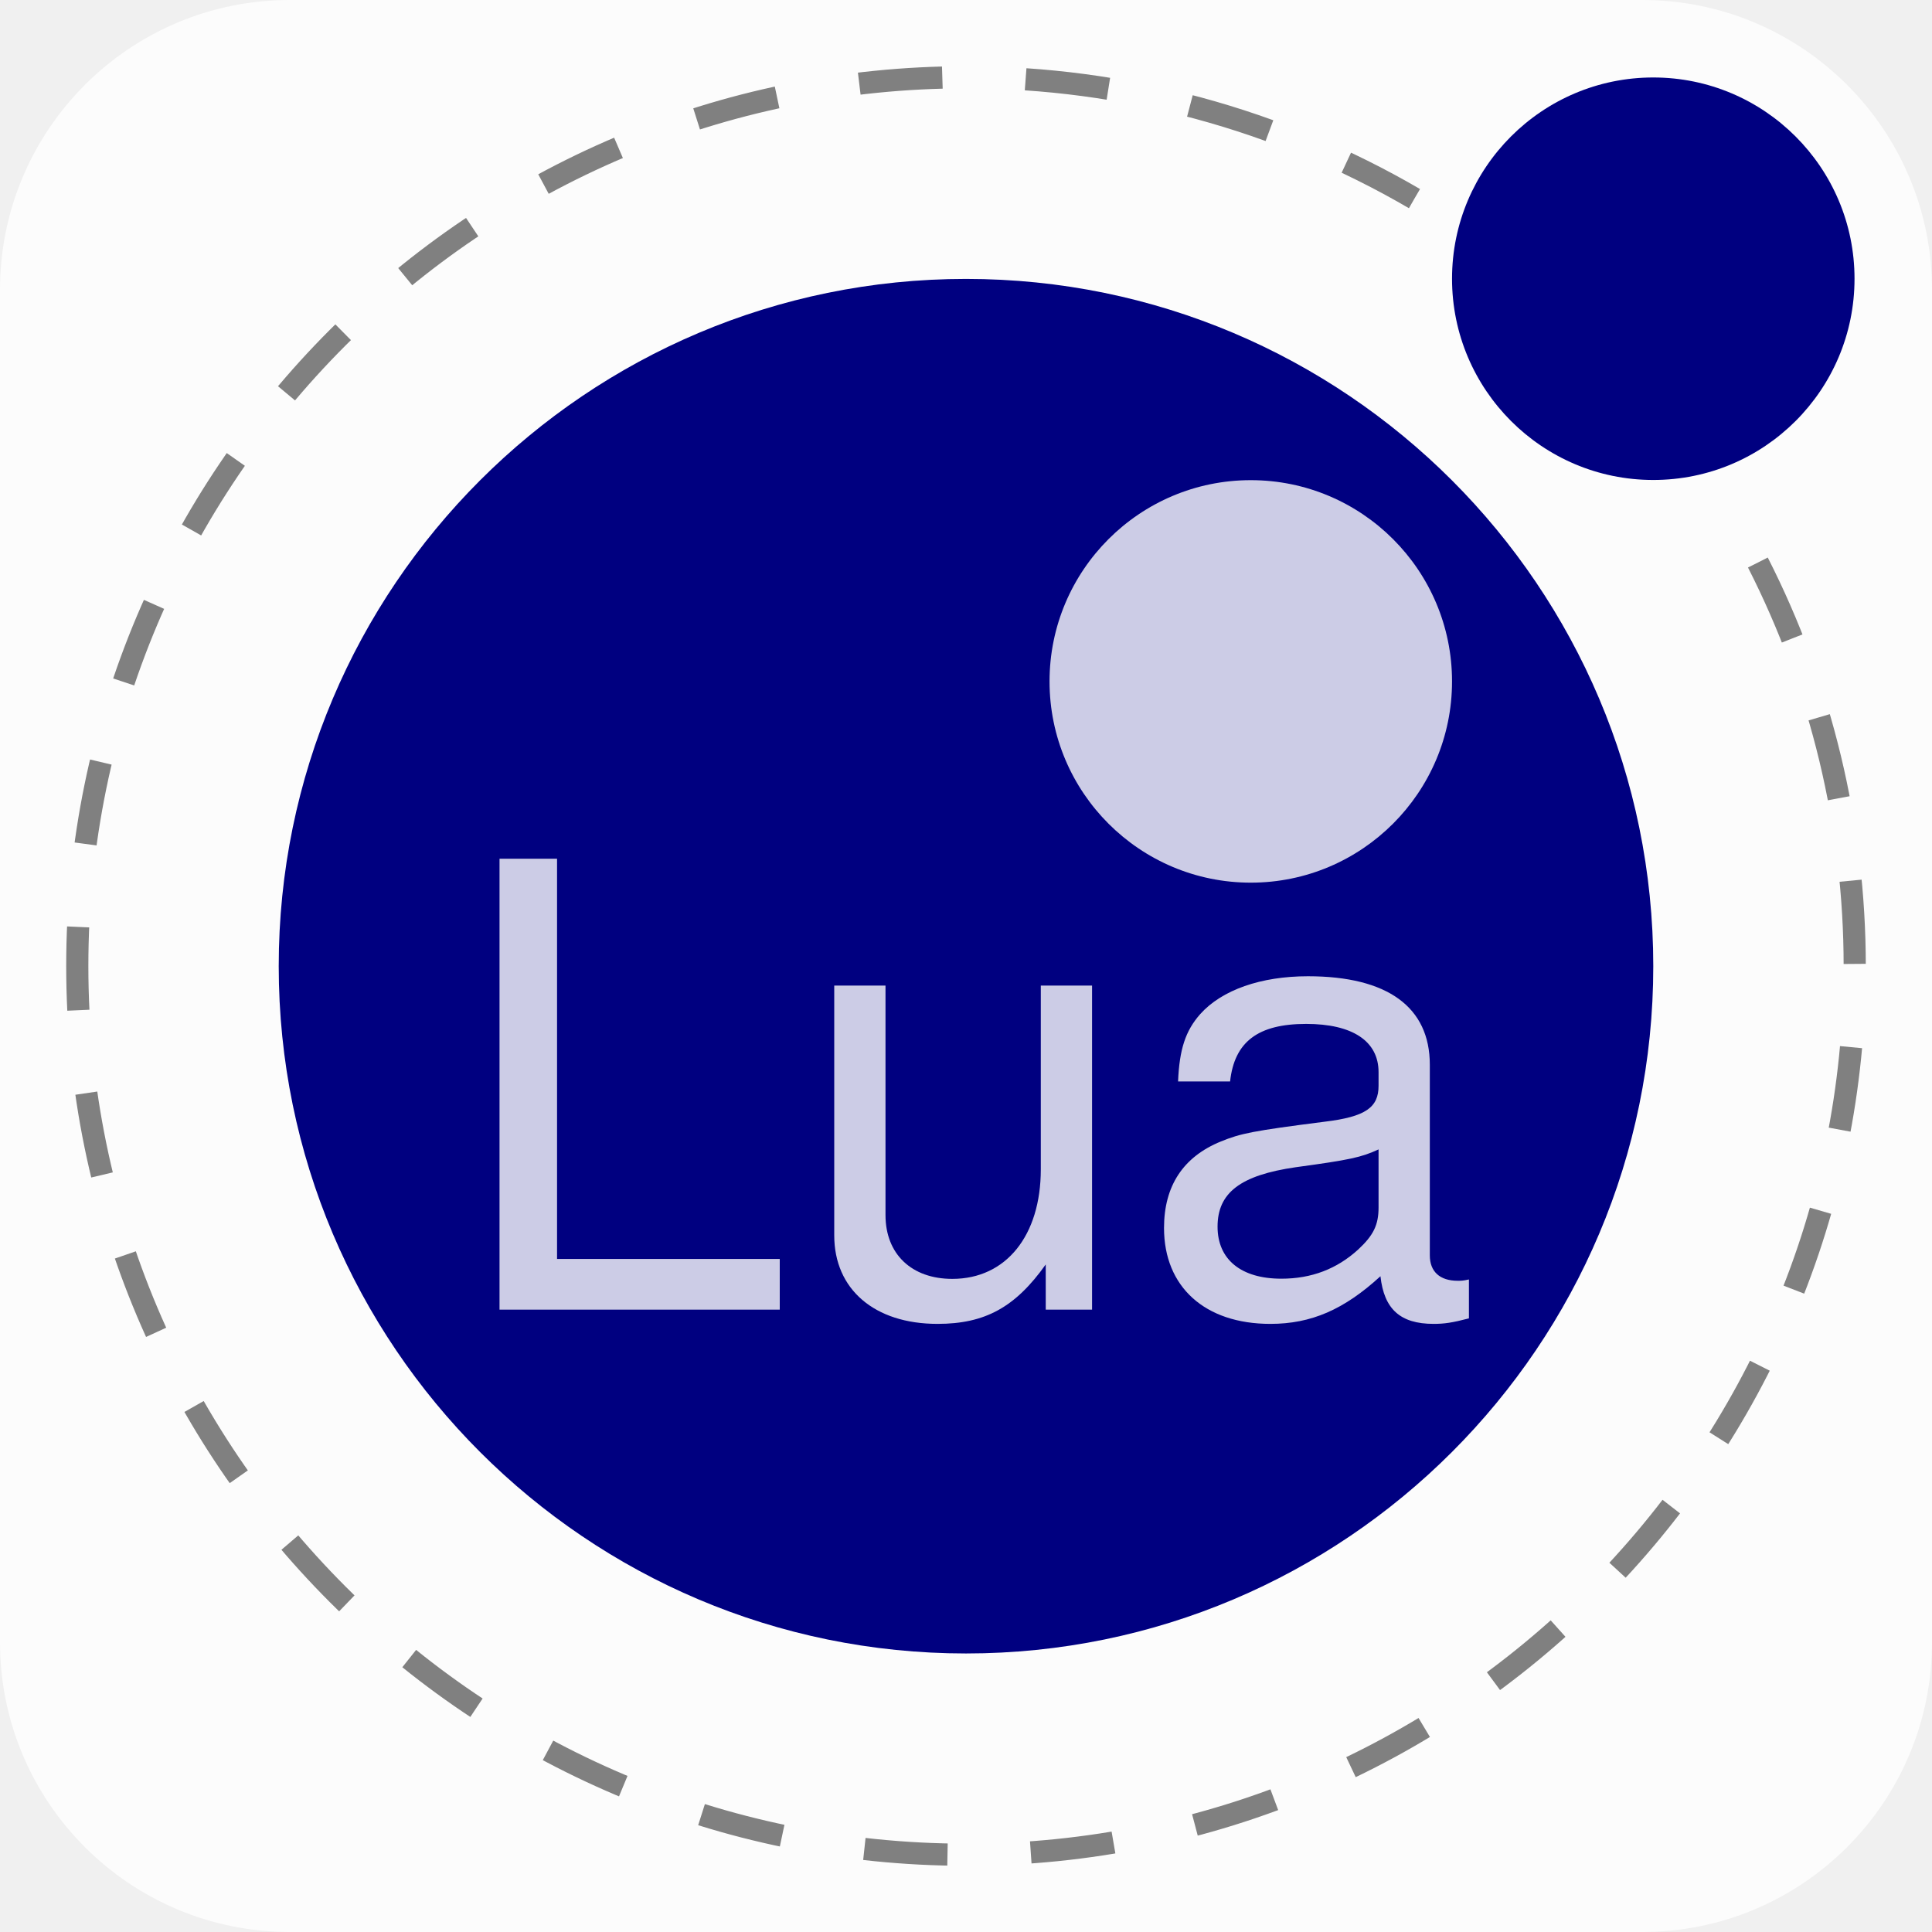
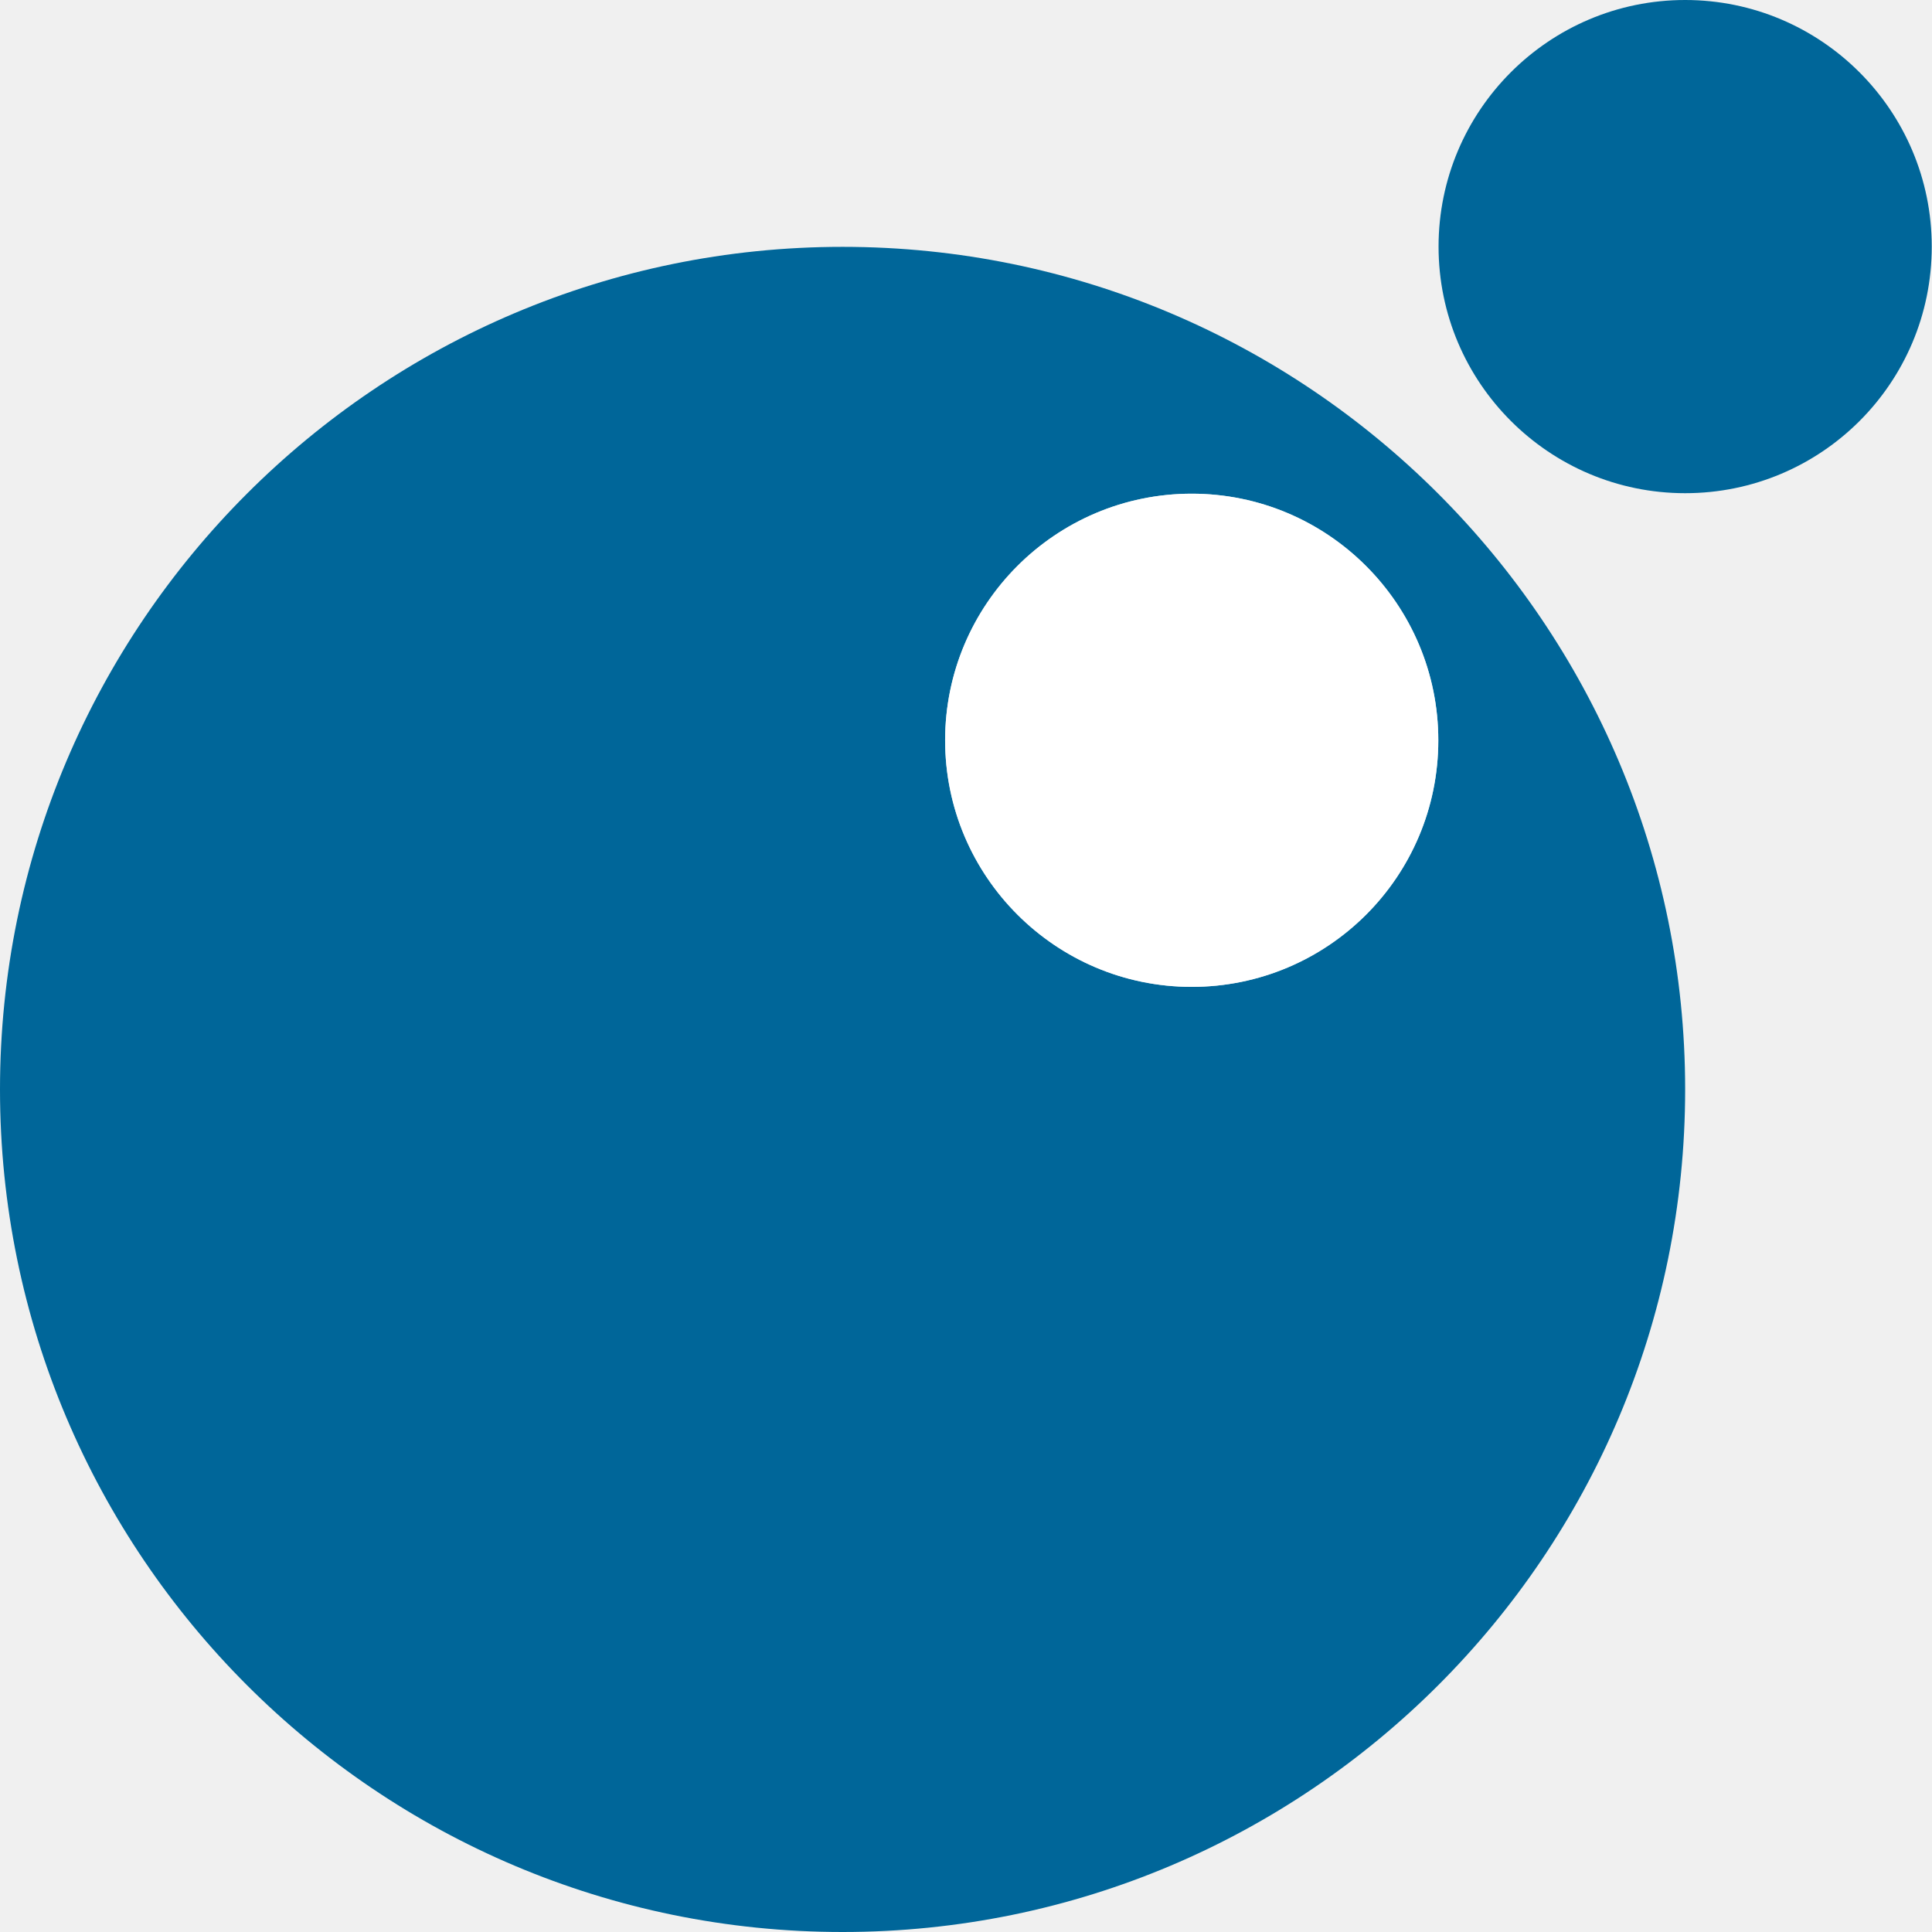
- <svg xmlns="http://www.w3.org/2000/svg" viewBox="0 0 947 947" width="947" height="947">
-   <rect width="100%" height="100%" rx="15%" fill="#ffffff" fill-opacity=".8" />
-   <path d="m810.38,473.593c0,-185.935 -150.945,-336.88 -336.88,-336.88s-336.88,150.945 -336.88,336.88c0,185.935 150.945,336.88 336.88,336.88s336.88,-150.945 336.88,-336.88" fill="#000080" />
-   <path d="m711.736,334.002c0,-54.441 -44.204,-98.644 -98.644,-98.644s-98.644,44.204 -98.644,98.644c0,54.441 44.204,98.644 98.644,98.644s98.644,-44.204 98.644,-98.644" fill="#FFFFFF" fill-opacity=".8" />
-   <path d="m909.024,136.62c0,-54.441 -44.204,-98.644 -98.644,-98.644s-98.644,44.204 -98.644,98.644c0,54.441 44.204,98.644 98.644,98.644s98.644,-44.111 98.644,-98.644" fill="#000080" />
-   <path d="m273.047,617.093l109.16,0l0,24.847l-137.358,0l0,-221.019l28.197,0l0,196.172z" fill="#FFFFFF" fill-opacity=".8" />
-   <path d="m512.586,641.94l0,-22.148c-14.89,20.939 -29.686,29.128 -53.045,29.128c-30.896,0 -50.625,-16.937 -50.625,-43.366l0,-122.468l25.126,0l0,112.51c0,19.077 12.749,31.268 32.757,31.268c26.336,0 43.366,-21.218 43.366,-53.696l0,-90.083l25.126,0l0,158.855l-22.707,0z" fill="#FFFFFF" fill-opacity=".8" />
-   <path d="m720.018,646.221c-8.189,2.14 -12.098,2.699 -17.309,2.699c-16.379,0 -24.289,-7.259 -26.057,-23.358c-17.868,16.379 -33.967,23.358 -53.975,23.358c-32.106,0 -52.114,-18.147 -52.114,-46.996c0,-20.66 9.399,-34.898 27.918,-42.436c9.678,-3.909 15.169,-5.118 50.904,-9.678c20.008,-2.42 26.336,-6.98 26.336,-17.588l0,-6.7c0,-15.169 -12.749,-23.637 -35.456,-23.637c-23.637,0 -35.177,8.748 -37.317,28.197l-25.499,0c0.651,-15.727 3.629,-24.847 10.888,-33.037c10.609,-11.819 29.686,-18.519 52.765,-18.519c39.086,0 59.745,15.169 59.745,43.366l0,93.433c0,7.91 4.839,12.47 13.68,12.47c1.489,0 2.699,0 5.491,-0.651l0,19.077zm-44.297,-82.824c-8.469,3.909 -13.959,5.118 -40.668,8.748c-26.988,3.909 -38.248,12.47 -38.248,29.128c0,16.1 11.54,25.499 31.268,25.499c14.89,0 27.267,-4.839 37.597,-14.238c7.538,-6.98 10.051,-12.098 10.051,-20.66l0,-28.477z" fill="#FFFFFF" fill-opacity=".8" />
-   <path d="m861.657,275.746c31.175,61.234 47.461,128.982 47.461,197.754c0,240.469 -195.148,435.618 -435.618,435.618s-435.618,-195.148 -435.618,-435.618c0,-240.469 195.148,-435.618 435.618,-435.618c77.334,0 153.178,20.566 219.81,59.466" fill="none" stroke="#808080" stroke-dasharray="40.847" stroke-miterlimit="10" stroke-width="10.861" />
+ <svg xmlns="http://www.w3.org/2000/svg" version="1.1" id="Layer_1" x="0px" y="0px" viewBox="0 0 772.4 772.5" style="enable-background:new 0 0 772.4 772.5;" xml:space="preserve">
+   <style type="text/css">
+ 	.st0{fill:#006699;}
+ 	.st1{fill:#FFFFFF;fill-opacity:0.8;}
+ 	.st2{fill:#FFFFFF;}
+ </style>
+   <path class="st0" d="M673.8,435.6c0-185.9-150.9-336.9-336.9-336.9S0,249.7,0,435.6s150.9,336.9,336.9,336.9  S673.8,621.6,673.8,435.6" />
+   <path class="st1" d="M575.1,296c0-54.4-44.2-98.6-98.6-98.6s-98.6,44.2-98.6,98.6s44.2,98.6,98.6,98.6S575.1,350.5,575.1,296" />
+   <path class="st0" d="M772.4,98.6c0-54.4-44.2-98.6-98.6-98.6s-98.6,44.2-98.6,98.6s44.2,98.6,98.6,98.6S772.4,153.2,772.4,98.6" />
+   <path class="st2" d="M575.1,296c0-54.4-44.2-98.6-98.6-98.6s-98.6,44.2-98.6,98.6s44.2,98.6,98.6,98.6S575.1,350.6,575.1,296" />
</svg>
